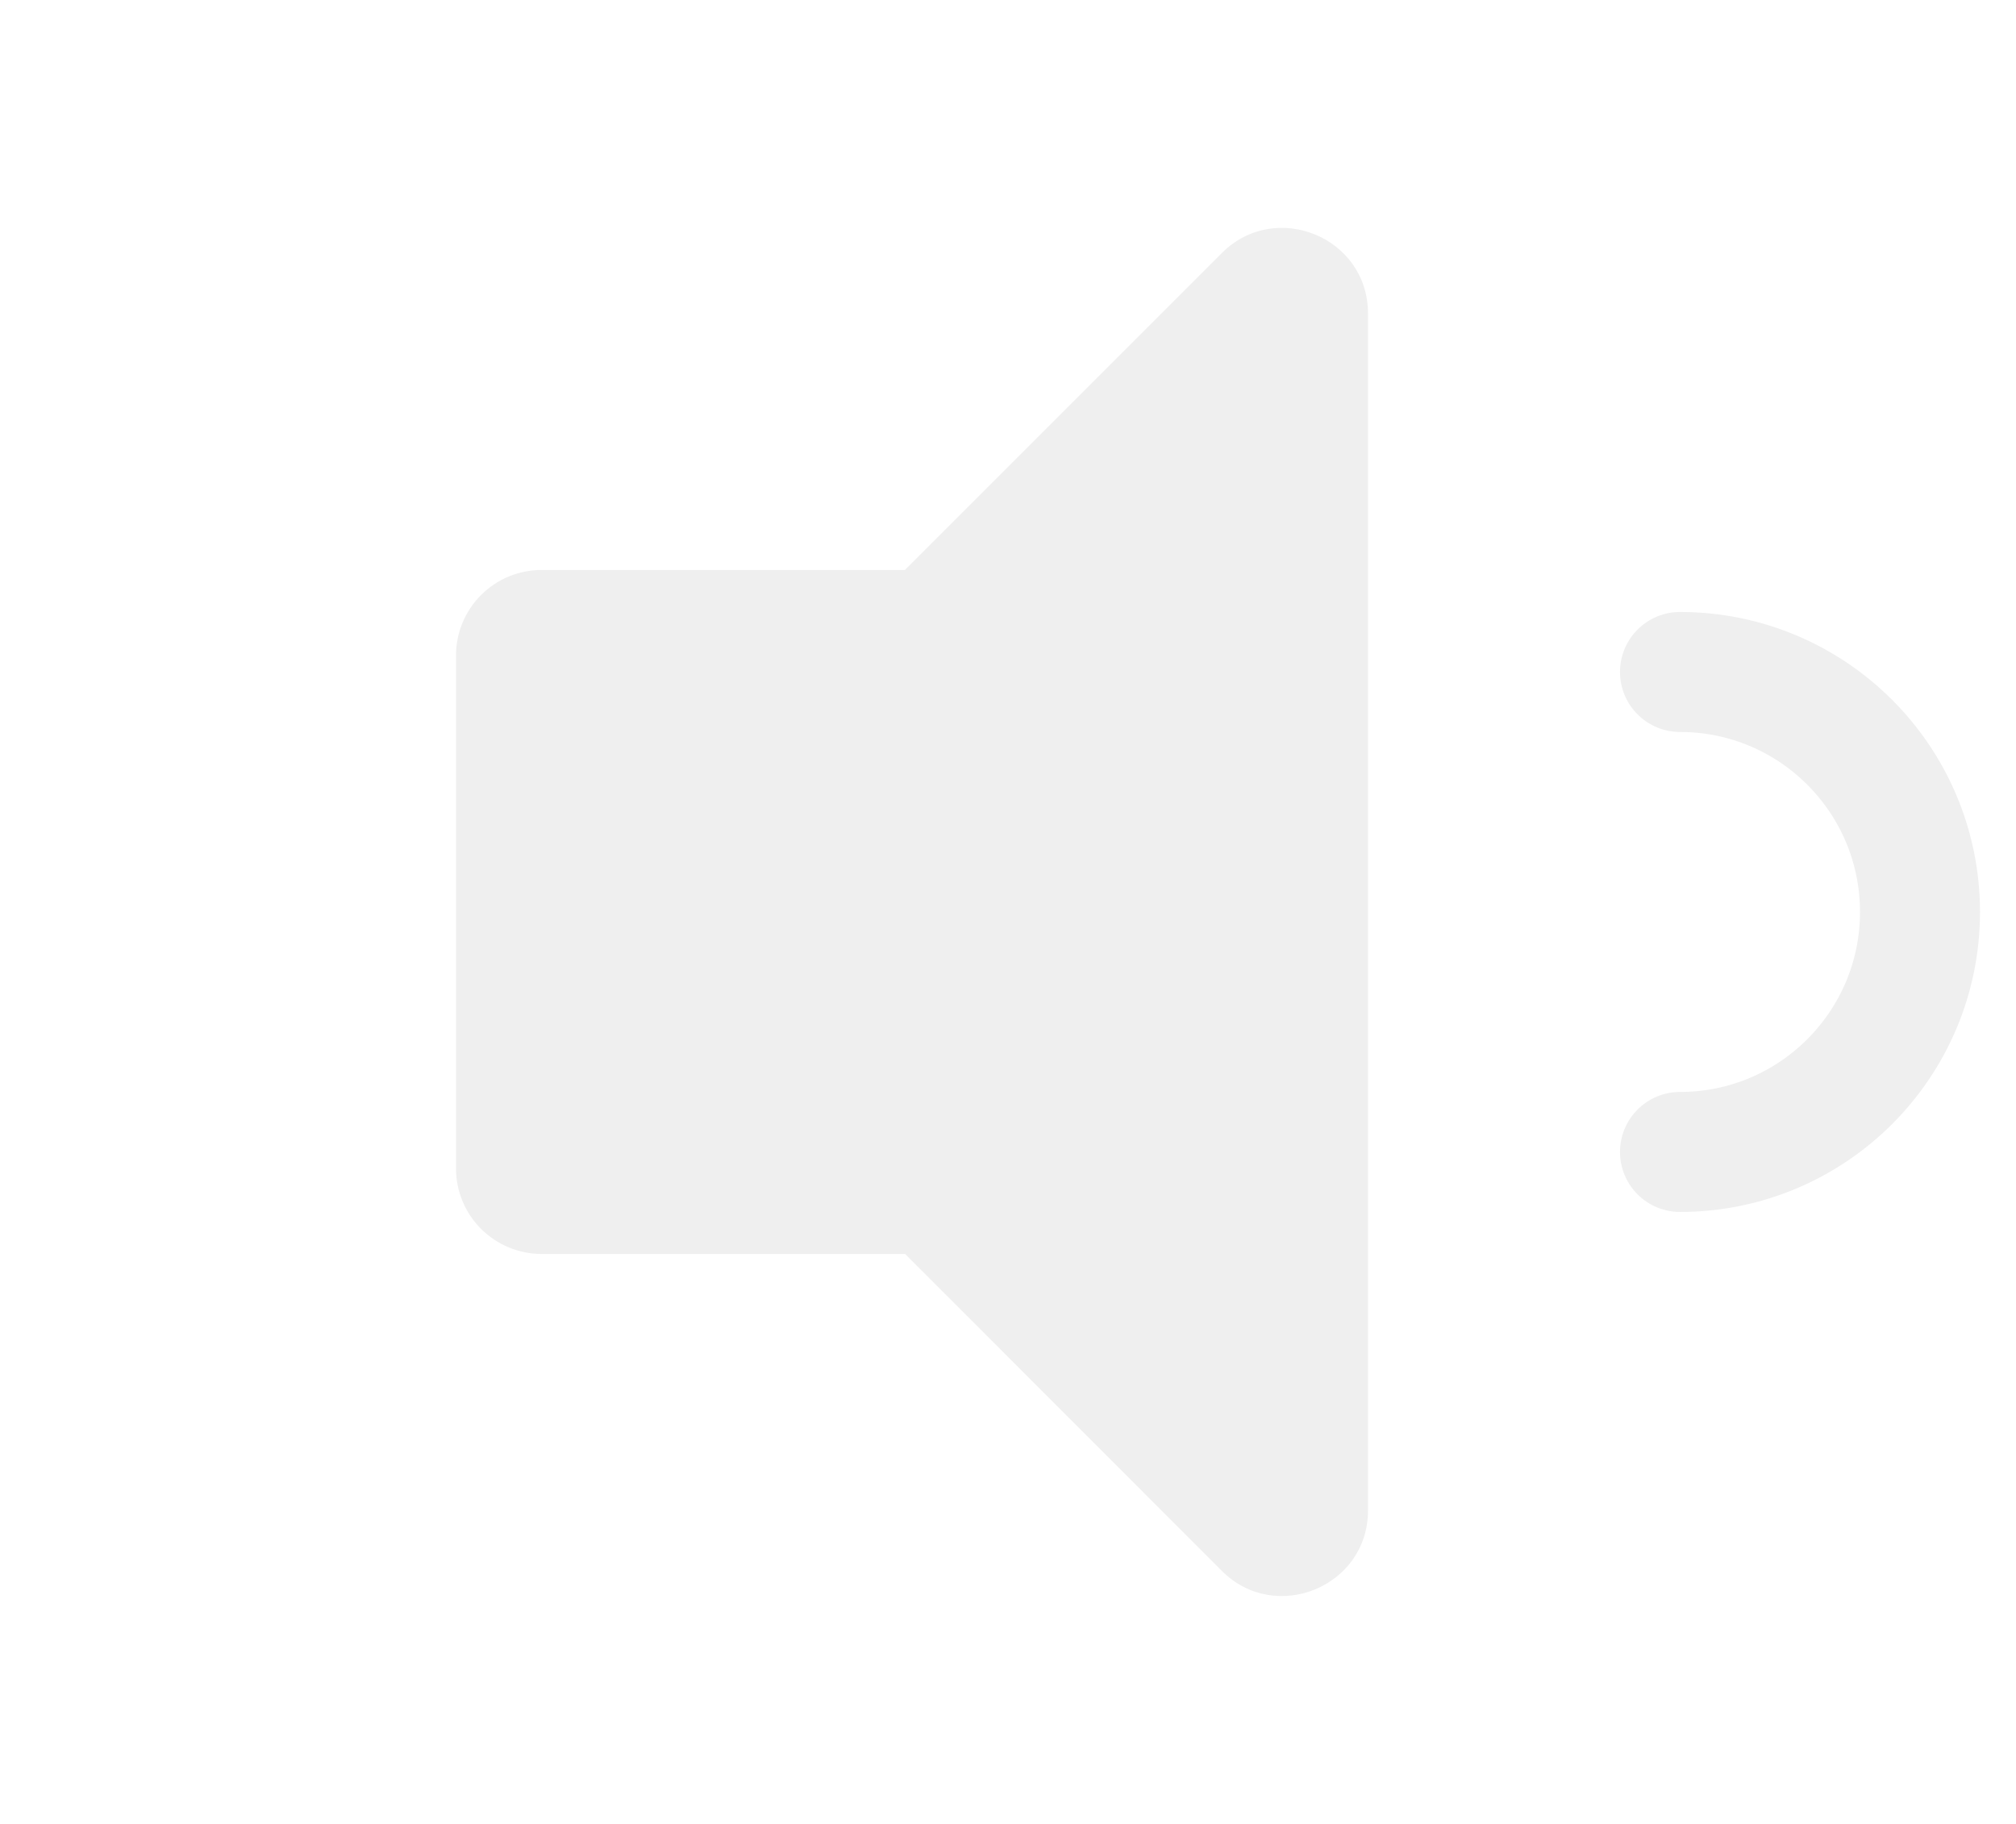
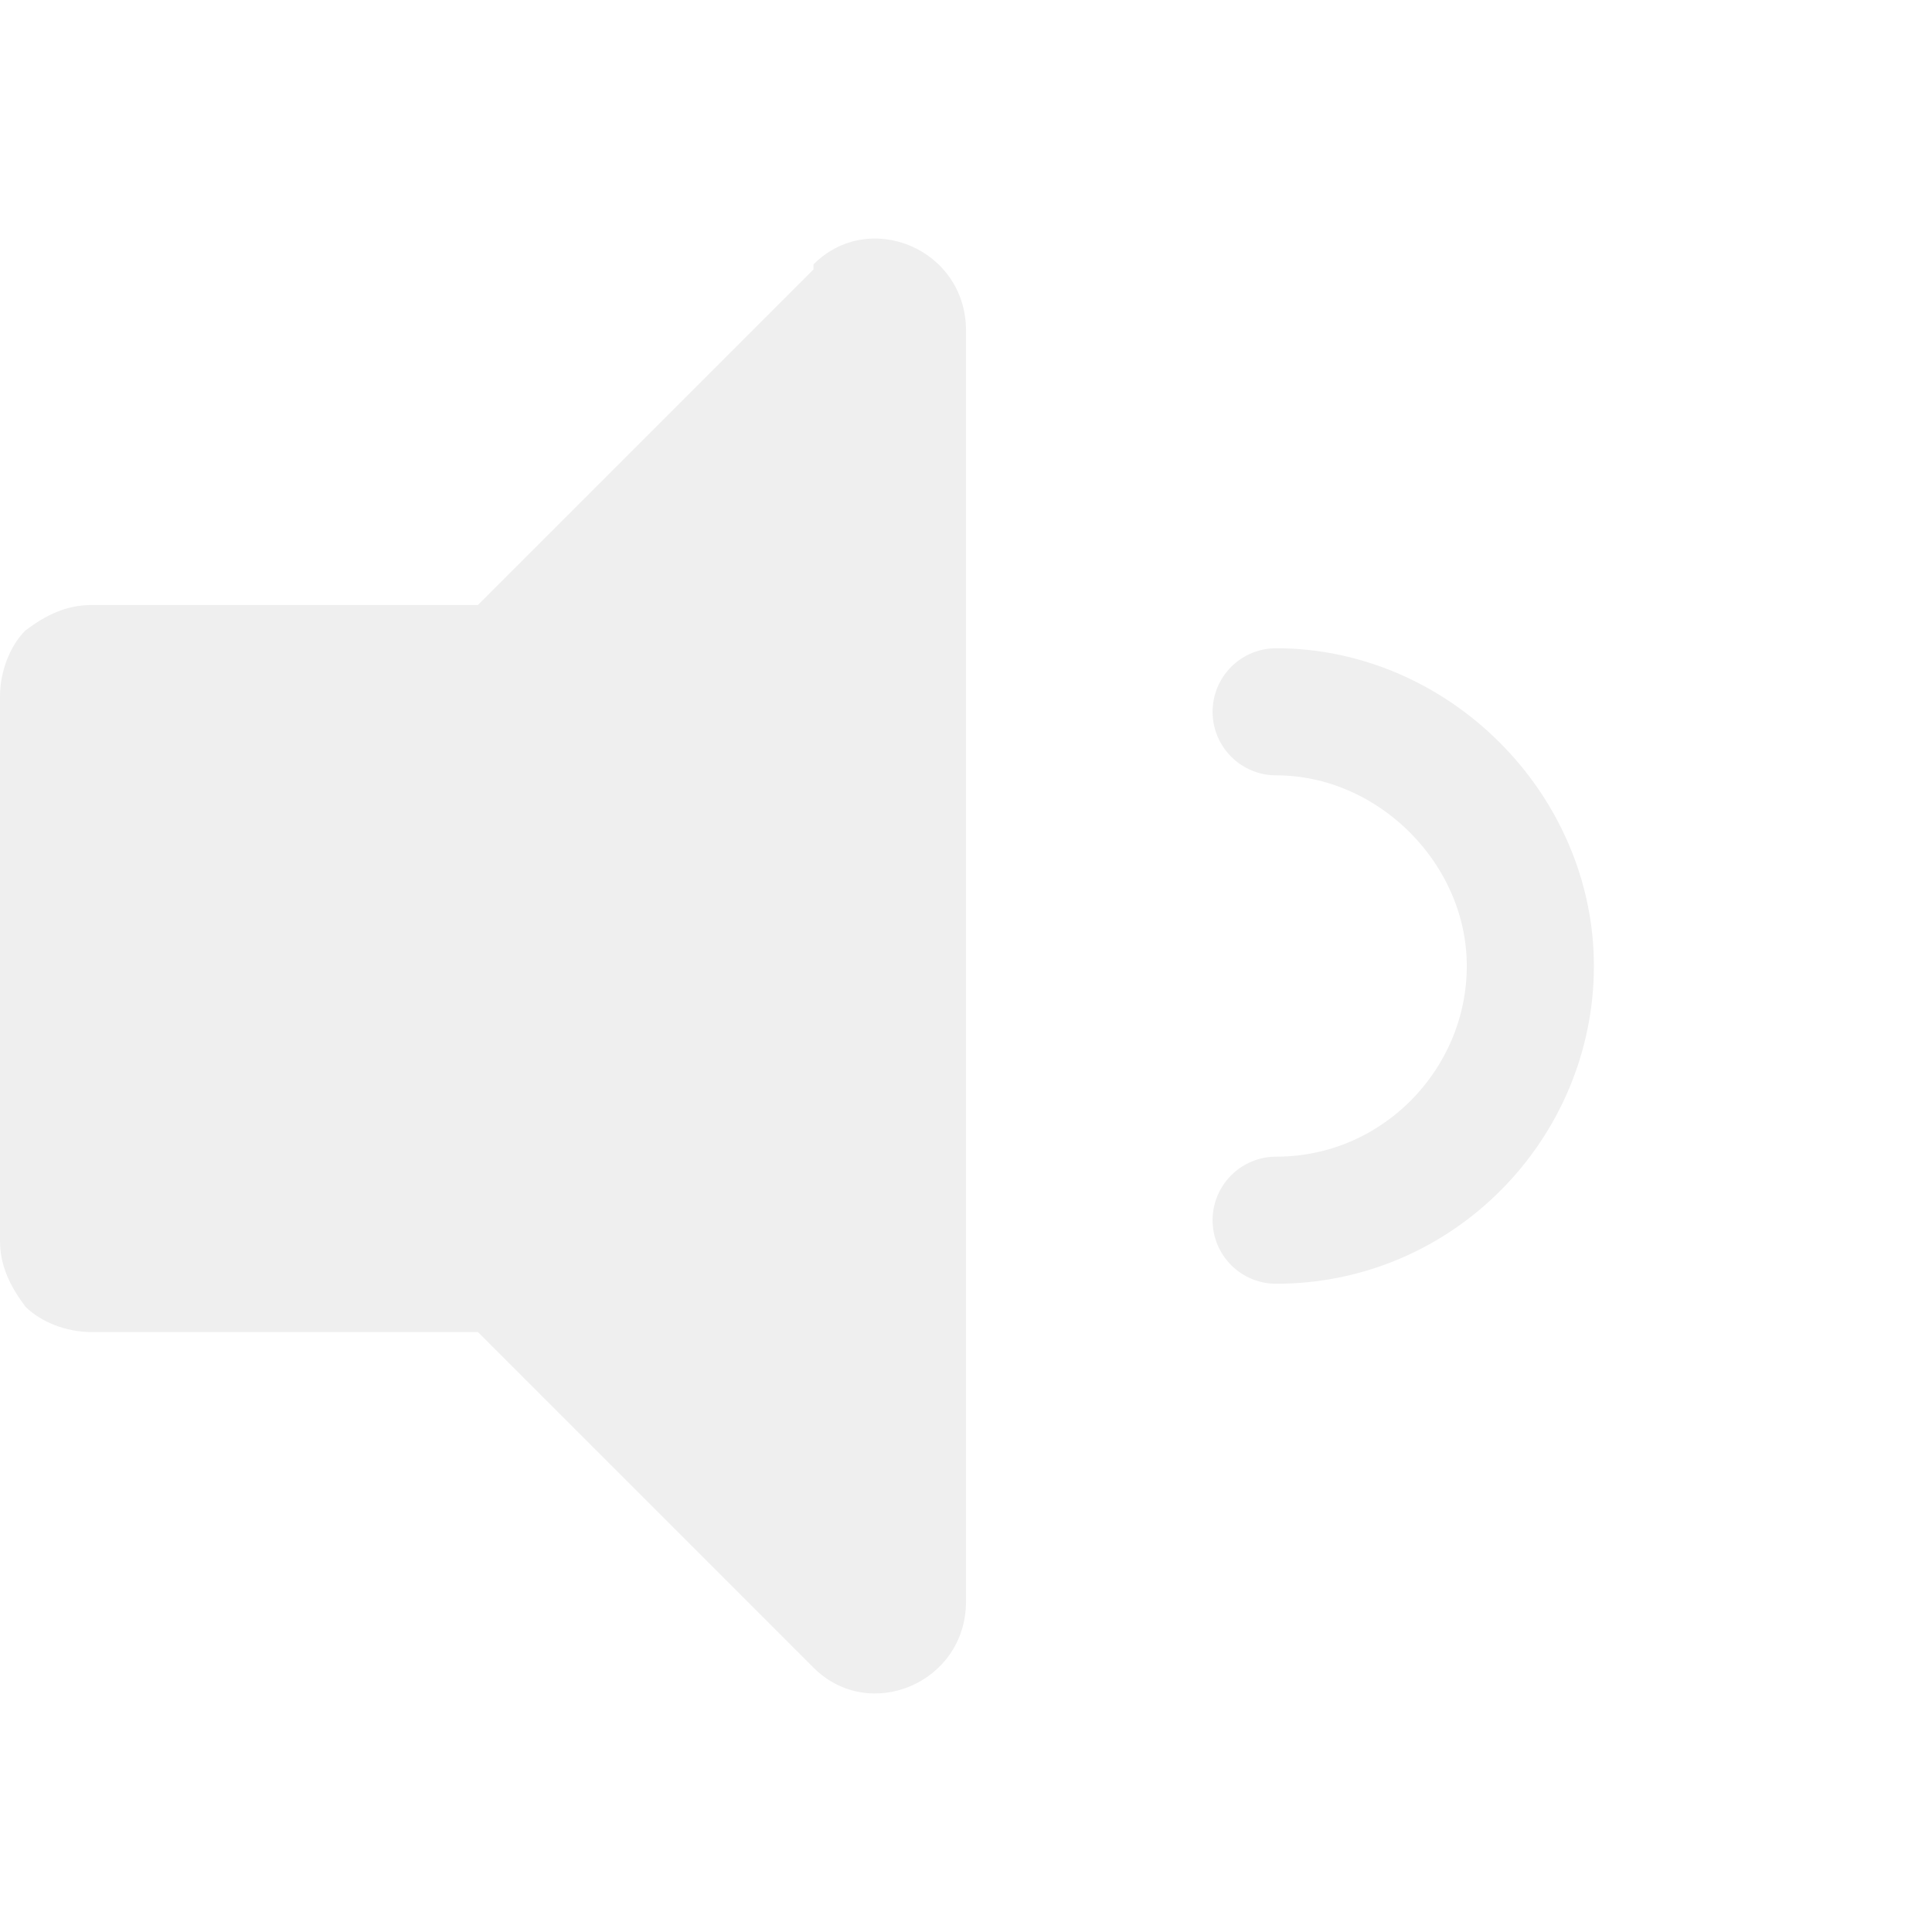
- <svg xmlns="http://www.w3.org/2000/svg" width="42" height="38" viewBox="0 0 42 38" fill="none">
-   <path d="M25.457 5.27L18.852 11.875H11.281C10.809 11.875 10.356 12.063 10.022 12.397C9.688 12.731 9.5 13.184 9.5 13.656V24.344C9.5 24.816 9.688 25.269 10.022 25.603C10.356 25.937 10.809 26.125 11.281 26.125H18.856L25.457 32.73C26.57 33.844 28.5 33.062 28.5 31.469V6.531C28.5 4.938 26.57 4.156 25.457 5.27Z" fill="#EFEFEF" />
-   <path d="M35 24C37.761 24 40 21.761 40 19C40 16.239 37.761 14 35 14" stroke="#EFEFEF" stroke-width="2.5" stroke-miterlimit="3.994" stroke-linecap="round" />
+ <svg xmlns="http://www.w3.org/2000/svg" id="Layer_1" version="1.1" viewBox="0 0 38 38">
+   <defs>
+     <style>
+       .st0 {
+         fill: none;
+         stroke: #efefef;
+         stroke-linecap: round;
+         stroke-miterlimit: 4;
+         stroke-width: 2.5px;
+       }
+ 
+       .st1 {
+         fill: #efefef;
+       }
+     </style>
+   </defs>
+   <path class="st1" d="M16,5.3l-6.6,6.6H1.8c-.5,0-.9.2-1.3.5-.3.3-.5.8-.5,1.3v10.7c0,.5.2.9.5,1.3.3.3.8.5,1.3.5h7.6l6.6,6.6c1.1,1.1,3,.3,3-1.3V6.5c0-1.6-1.9-2.4-3-1.3Z" />
+   <path class="st0" d="M25.1,24c2.8,0,5-2.3,5-5s-2.3-5-5-5" />
</svg>
